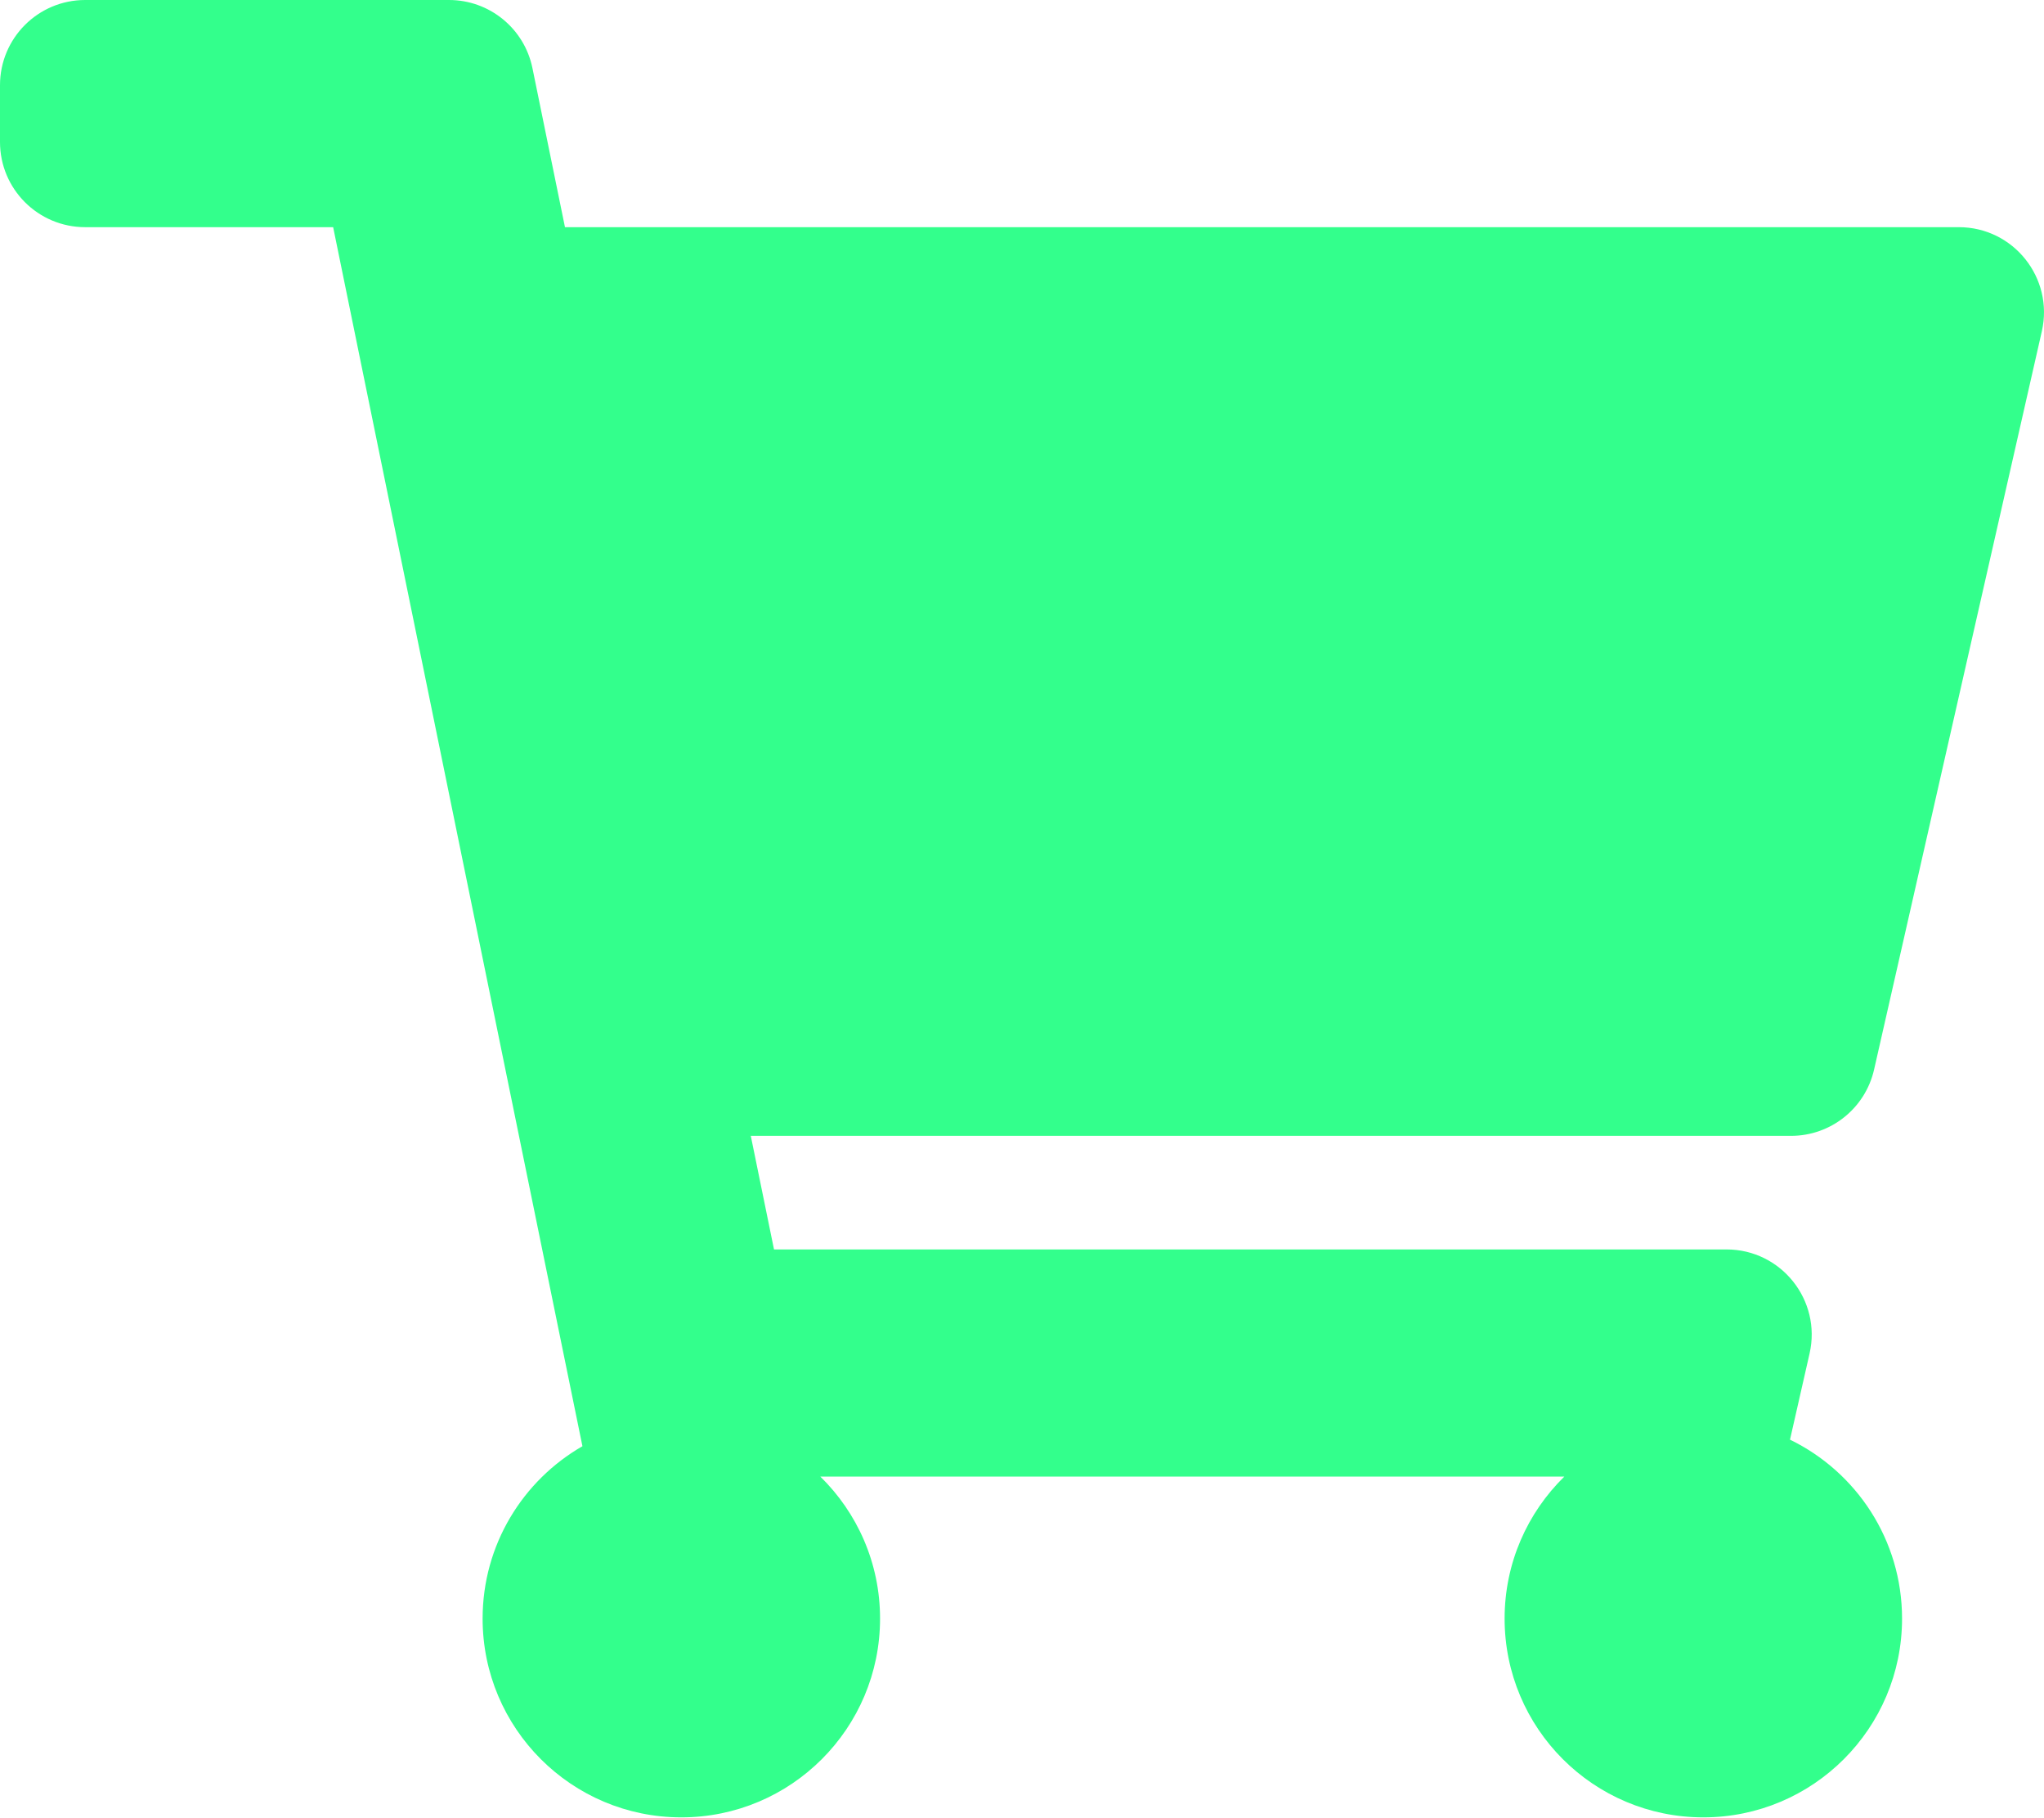
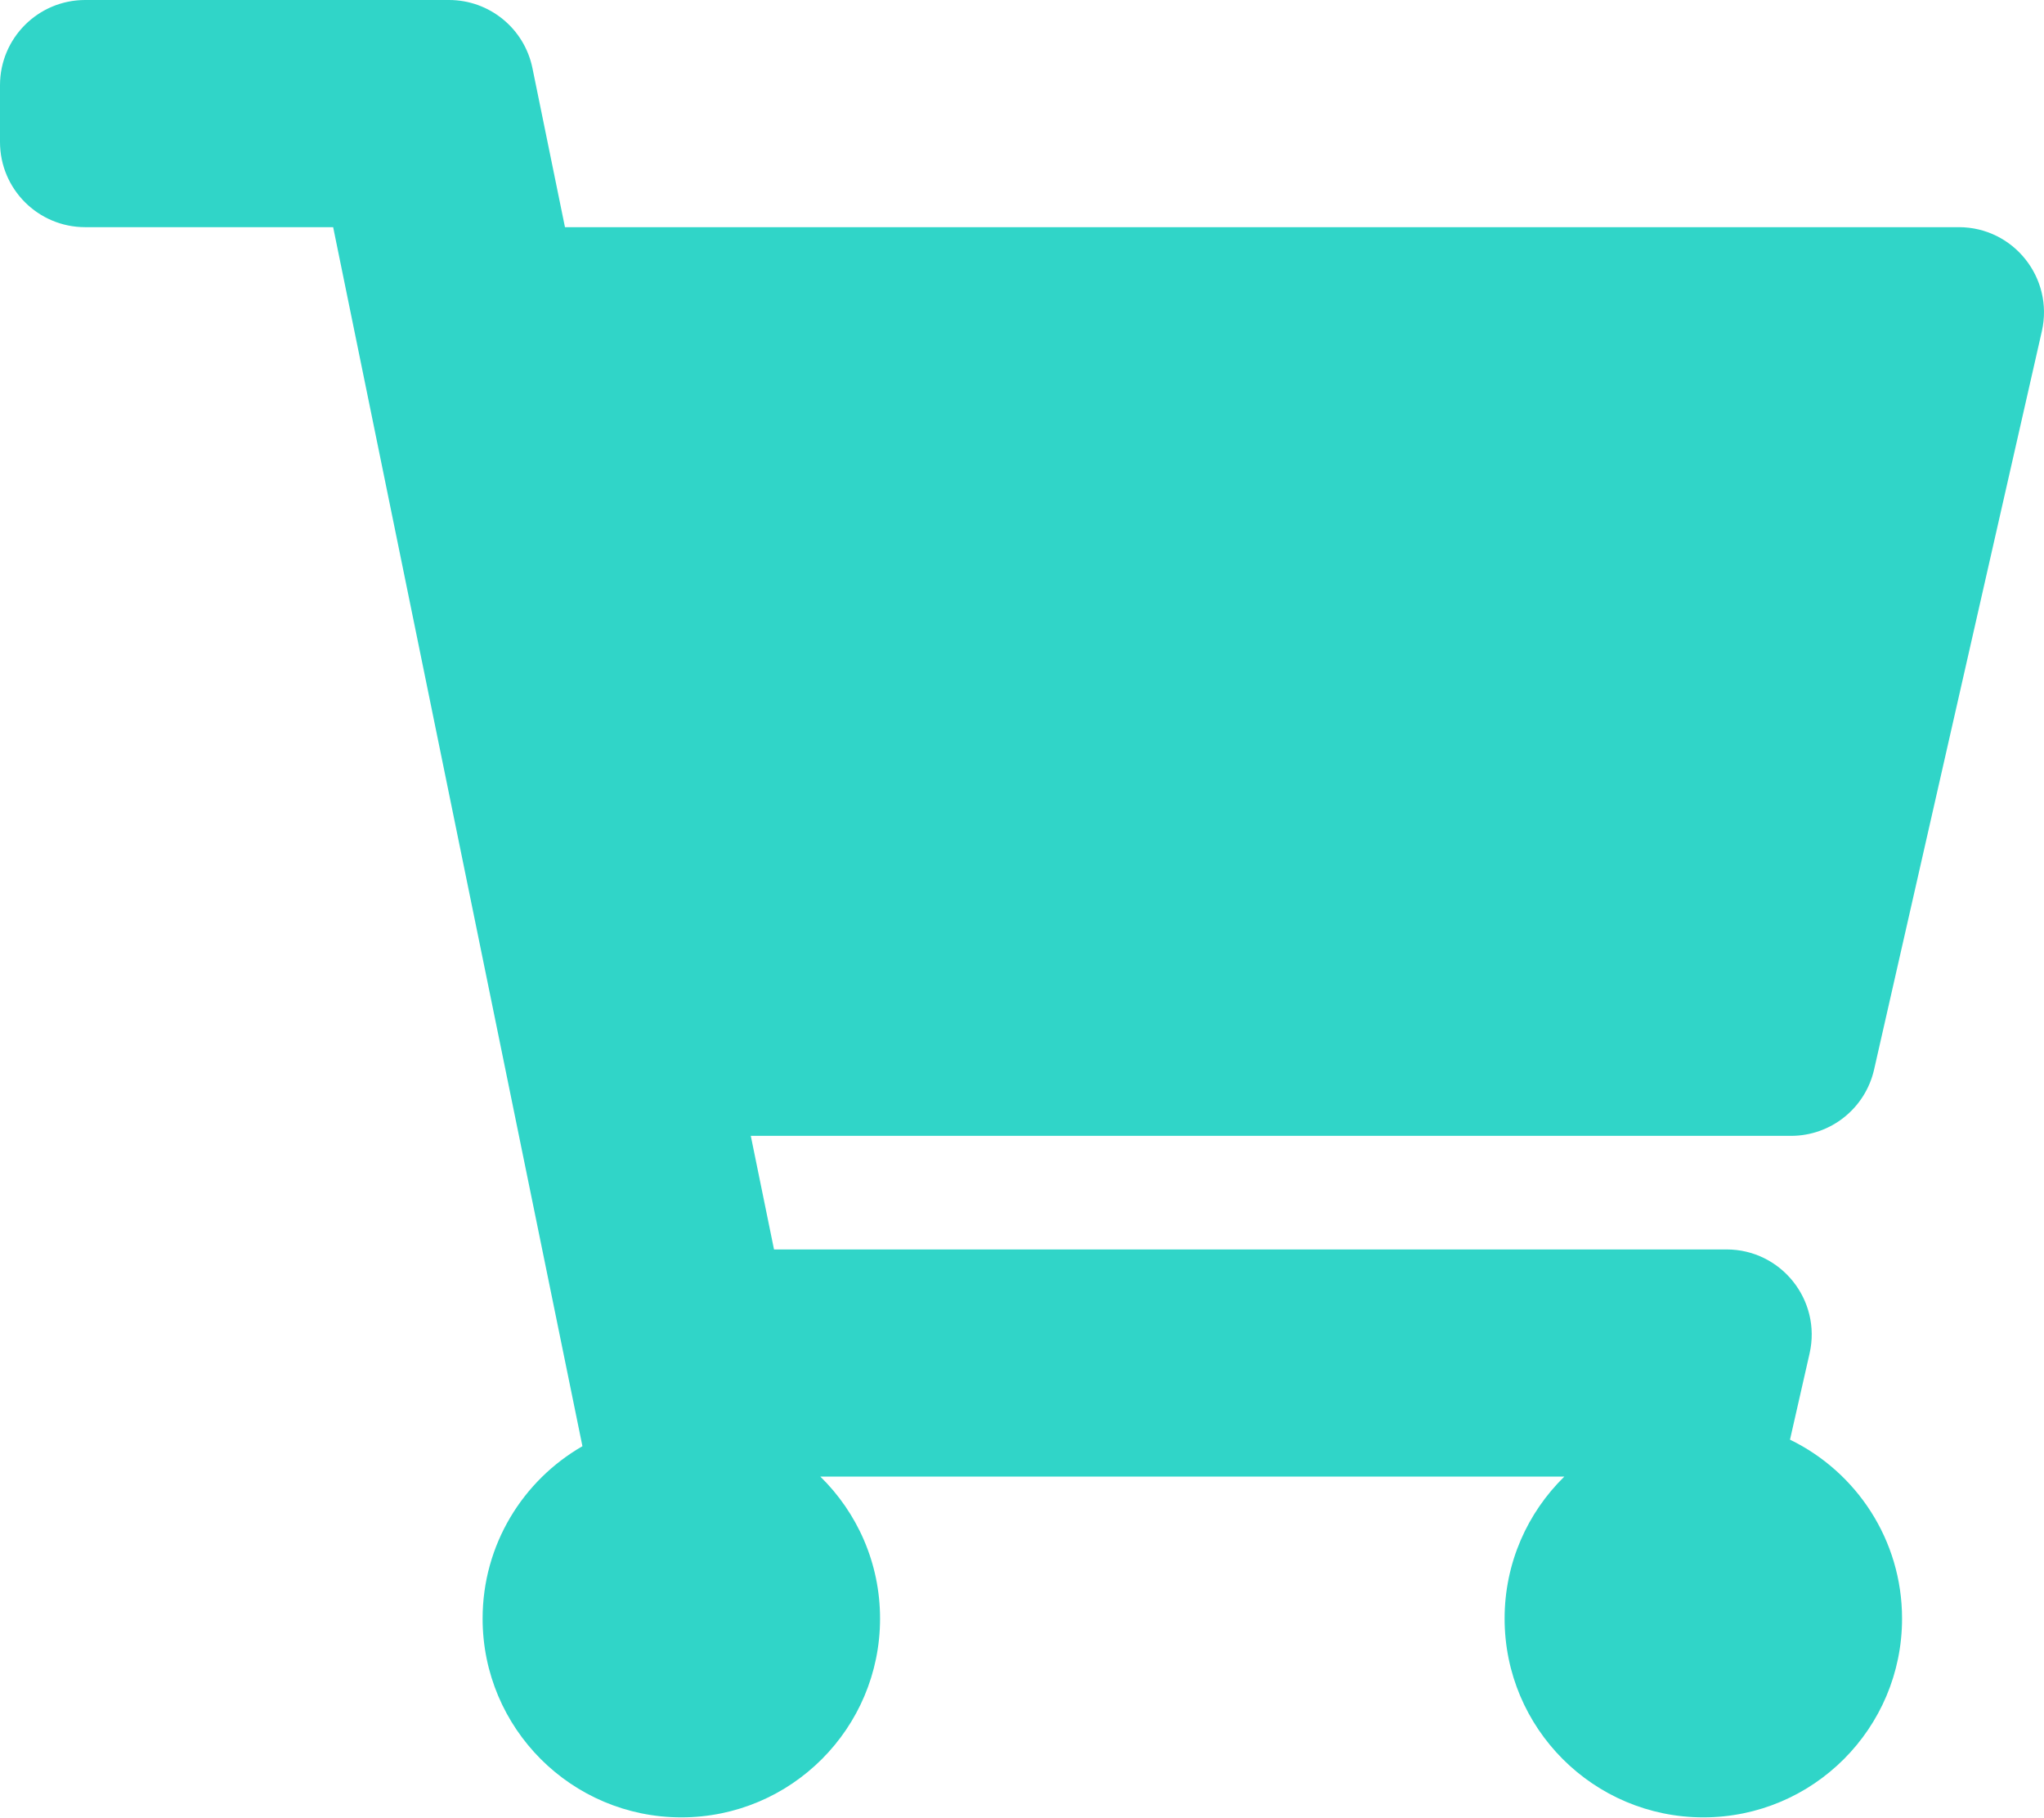
<svg xmlns="http://www.w3.org/2000/svg" aria-hidden="true" focusable="false" data-prefix="fas" data-icon="shopping-cart" class="svg-inline--fa fa-shopping-cart fa-w-18" role="img" viewBox="0 0 576 512">
-   <path fill="#33FF8C" d="M528.12 301.319l47.273-208C578.806 78.301 567.391 64 551.99 64H159.208l-9.166-44.81C147.758 8.021 137.93 0 126.529 0H24C10.745 0 0 10.745 0 24v16c0 13.255 10.745 24 24 24h69.883l70.248 343.435C147.325 417.1 136 435.222 136 456c0 30.928 25.072 56 56 56s56-25.072 56-56c0-15.674-6.447-29.835-16.824-40h209.647C430.447 426.165 424 440.326 424 456c0 30.928 25.072 56 56 56s56-25.072 56-56c0-22.172-12.888-41.332-31.579-50.405l5.517-24.276c3.413-15.018-8.002-29.319-23.403-29.319H218.117l-6.545-32h293.145c11.206 0 20.92-7.754 23.403-18.681z" />
+   <path fill="#30D5C8" d="M528.12 301.319l47.273-208C578.806 78.301 567.391 64 551.99 64H159.208l-9.166-44.81C147.758 8.021 137.93 0 126.529 0H24C10.745 0 0 10.745 0 24v16c0 13.255 10.745 24 24 24h69.883l70.248 343.435C147.325 417.1 136 435.222 136 456c0 30.928 25.072 56 56 56s56-25.072 56-56c0-15.674-6.447-29.835-16.824-40h209.647C430.447 426.165 424 440.326 424 456c0 30.928 25.072 56 56 56s56-25.072 56-56c0-22.172-12.888-41.332-31.579-50.405l5.517-24.276c3.413-15.018-8.002-29.319-23.403-29.319H218.117l-6.545-32h293.145c11.206 0 20.92-7.754 23.403-18.681z" />
</svg>
